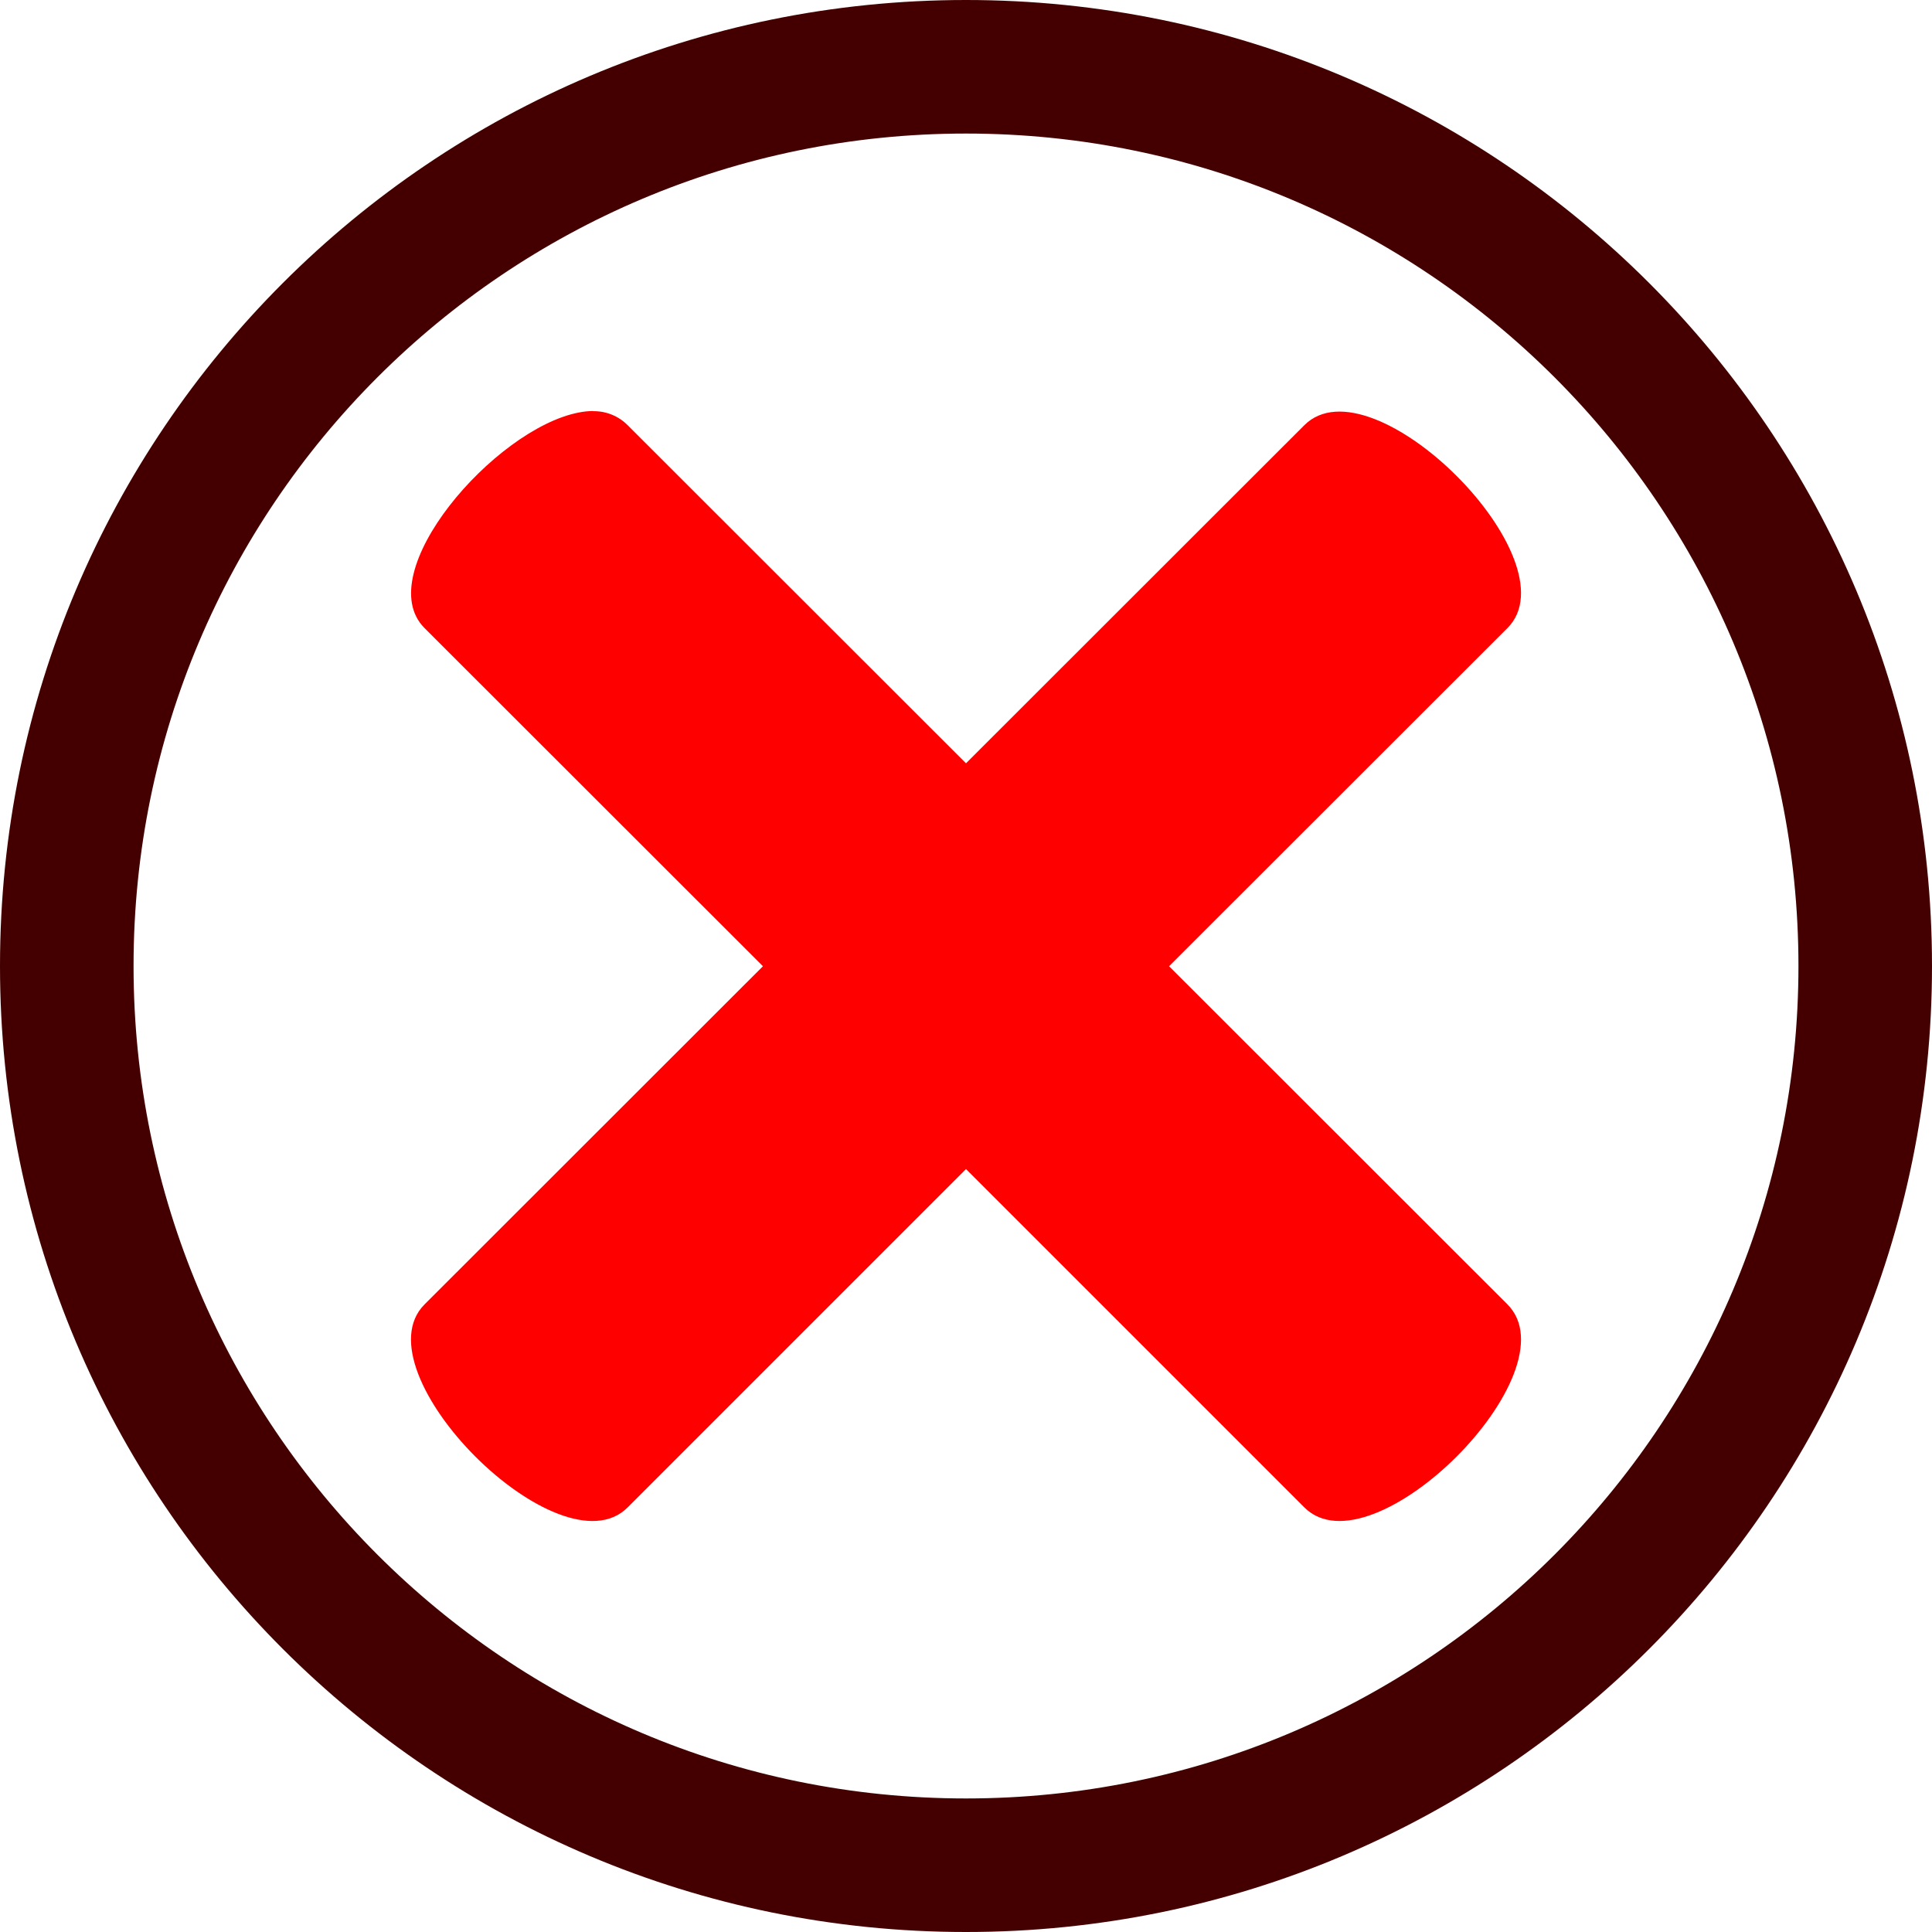
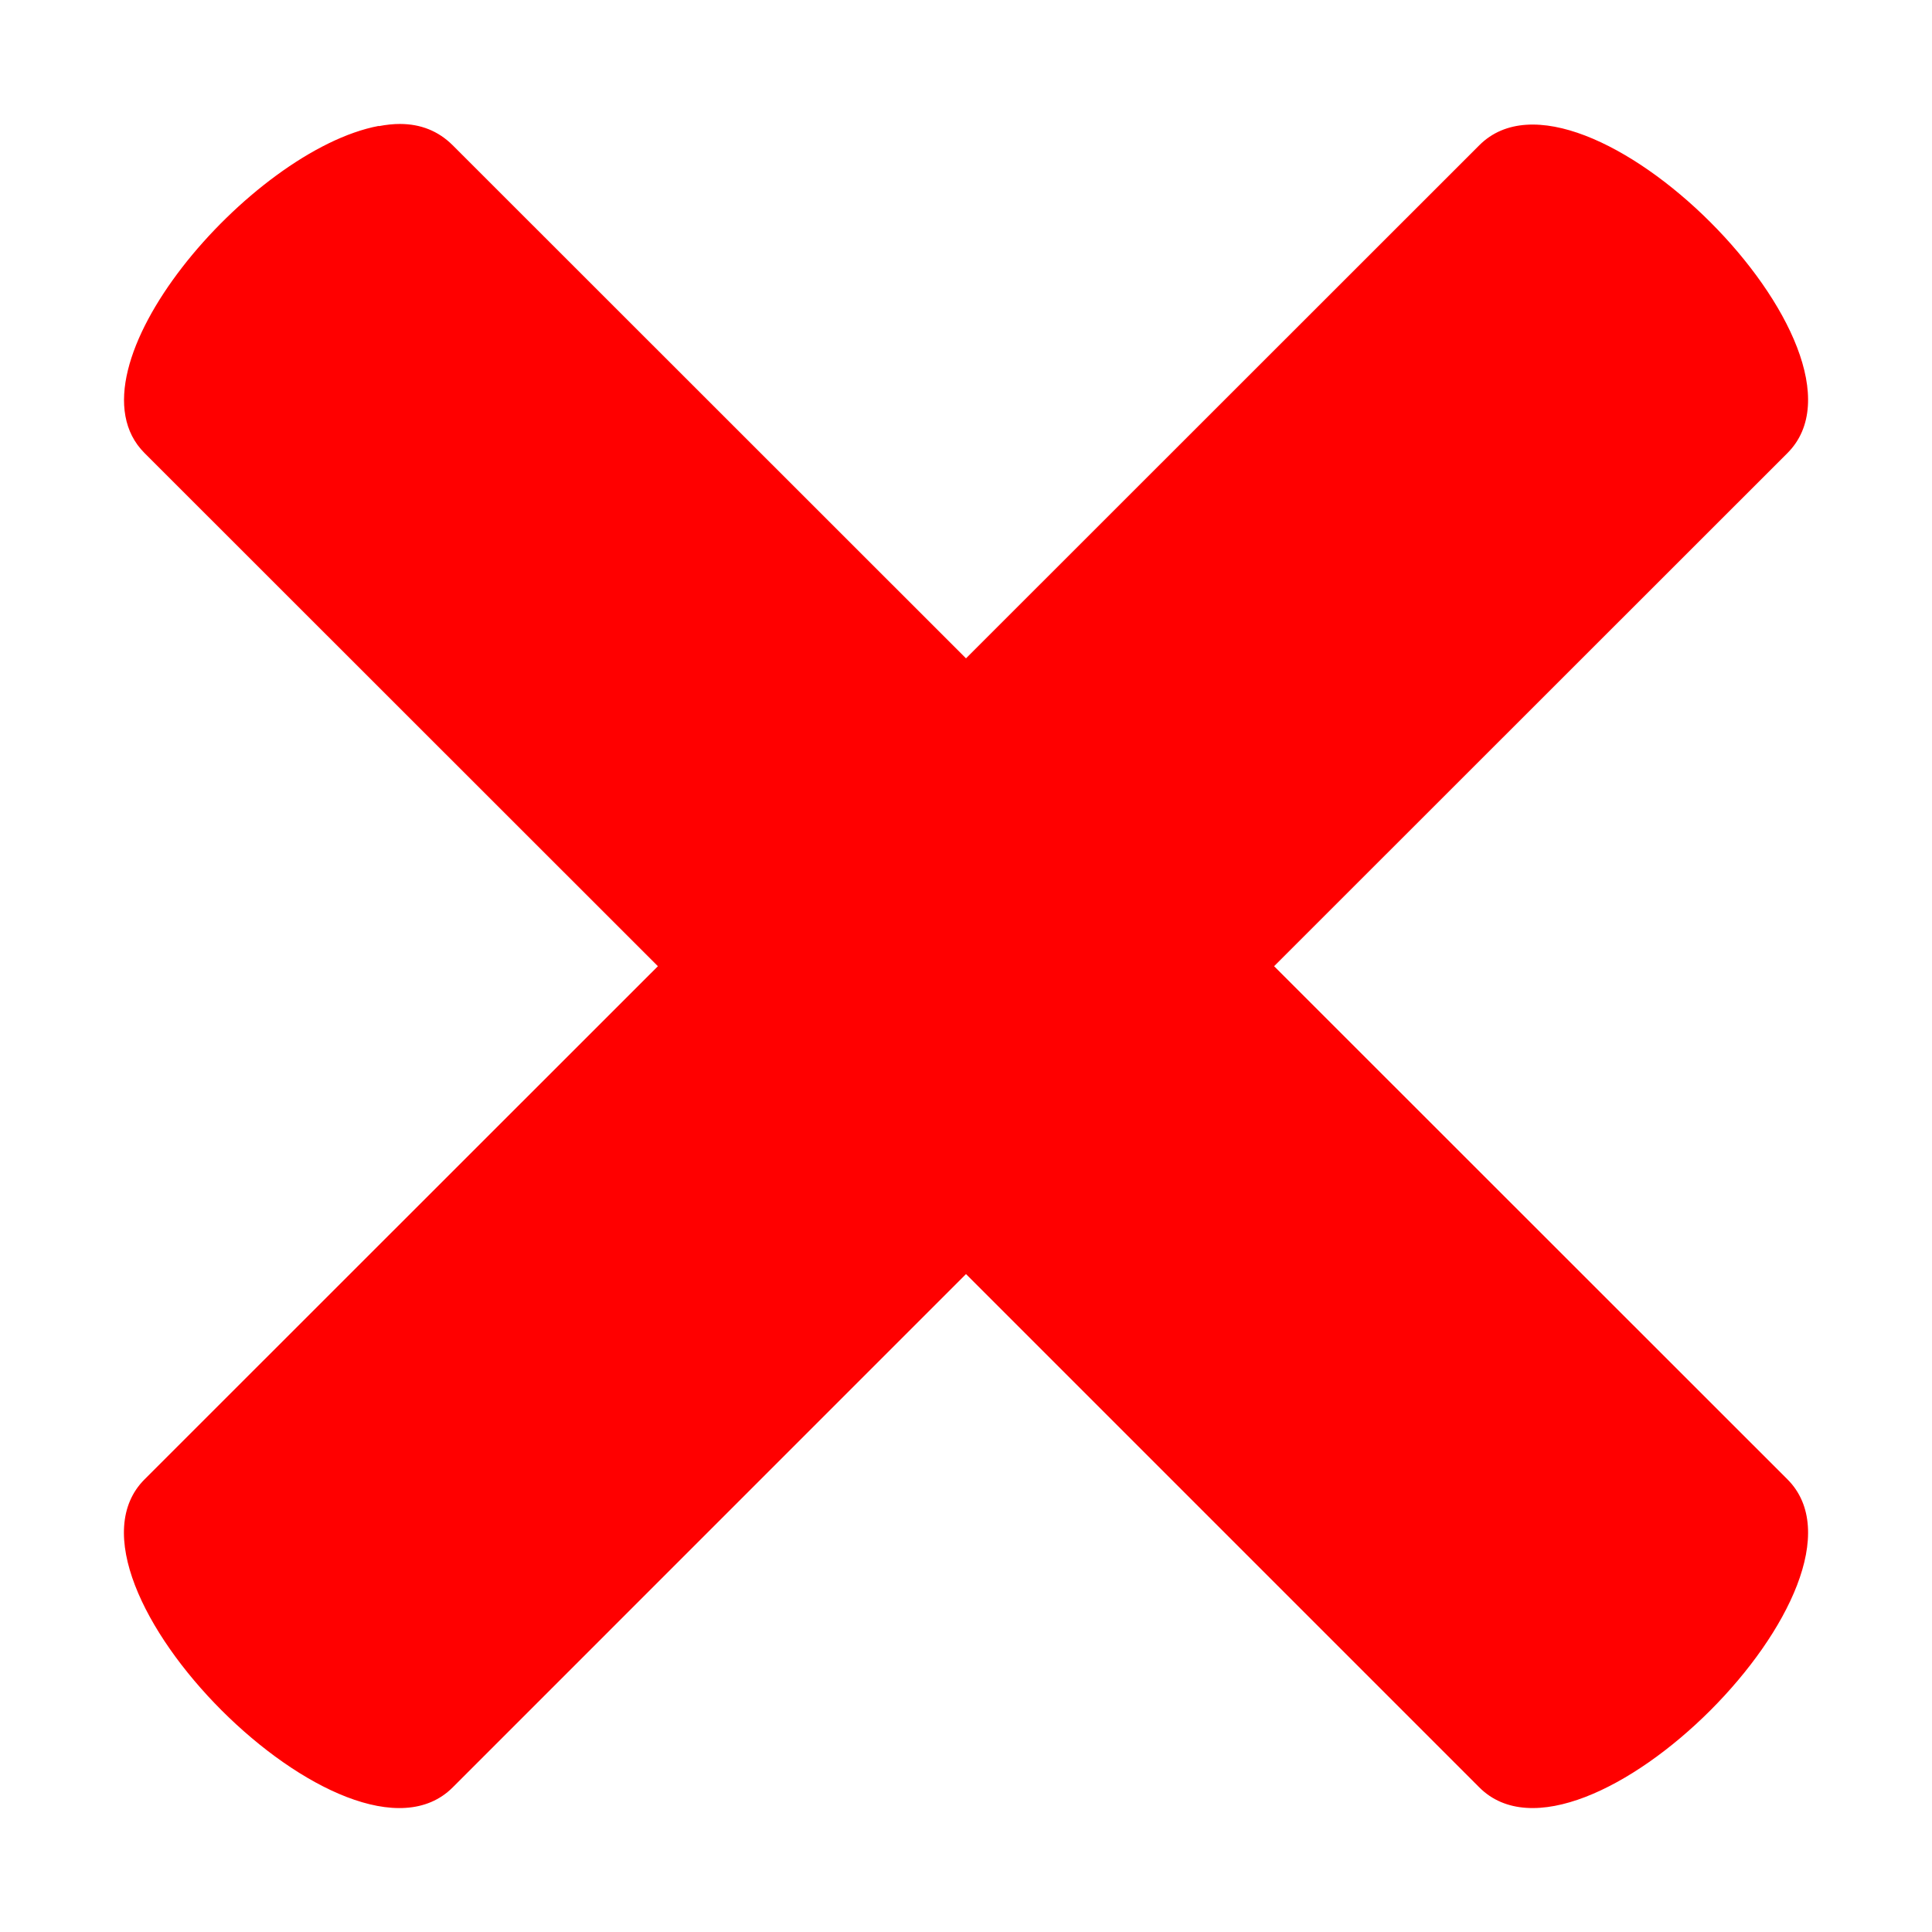
- <svg xmlns="http://www.w3.org/2000/svg" id="ZERO-DOT" viewBox="0 0 480 480">
-   <path d="M256,16C123.45,16,16,123.45,16,256S123.45,496,256,496,496,388.55,496,256,388.55,16,256,16Zm0,446.82c-114.22,0-206.82-92.6-206.82-206.82S141.78,49.18,256,49.18,462.82,141.78,462.82,256,370.22,462.82,256,462.82Z" transform="translate(-16 -16)" fill="#400" />
-   <path d="M163.36,118.12a18.37,18.37,0,0,0-3.52.36v0c-21,4-52,39.92-38.35,53.58l84.06,84-84.06,84c-16.81,16.8,33.64,67.26,50.45,50.45L256,306.45l84.06,84.06c16.81,16.8,67.26-33.65,50.45-50.45l-84.06-84,84.06-84c16.81-16.81-33.64-67.22-50.45-50.42l-84.06,84-84.06-84a11.78,11.78,0,0,0-8.58-3.48Z" transform="translate(-16 -16)" fill="red" />
+ <svg xmlns="http://www.w3.org/2000/svg" version="1.1" x="0px" y="0px" viewBox="0 0 512 512" style="enable-background:new 0 0 512 512;" xml:space="preserve">
+   <g id="zero">
+     <path style="fill:#FF0000;" d="M106.071,32.848c-1.804-0.009-3.73,0.208-5.696,0.582v-0.06   c-34.025,6.39-84.172,64.607-62.064,86.705l136.041,135.982L38.314,392.041c-27.206,27.196,54.439,108.849,81.647,81.647   L256,337.644l136.04,136.04c27.206,27.202,108.854-54.449,81.647-81.647l-136.04-135.982l136.04-135.98   c27.206-27.196-54.439-108.786-81.647-81.589L256,174.468L119.96,38.486c-3.831-3.805-8.48-5.607-13.891-5.635L106.071,32.848z" />
+   </g>
+   <g id="Layer_1">
+ </g>
</svg>
